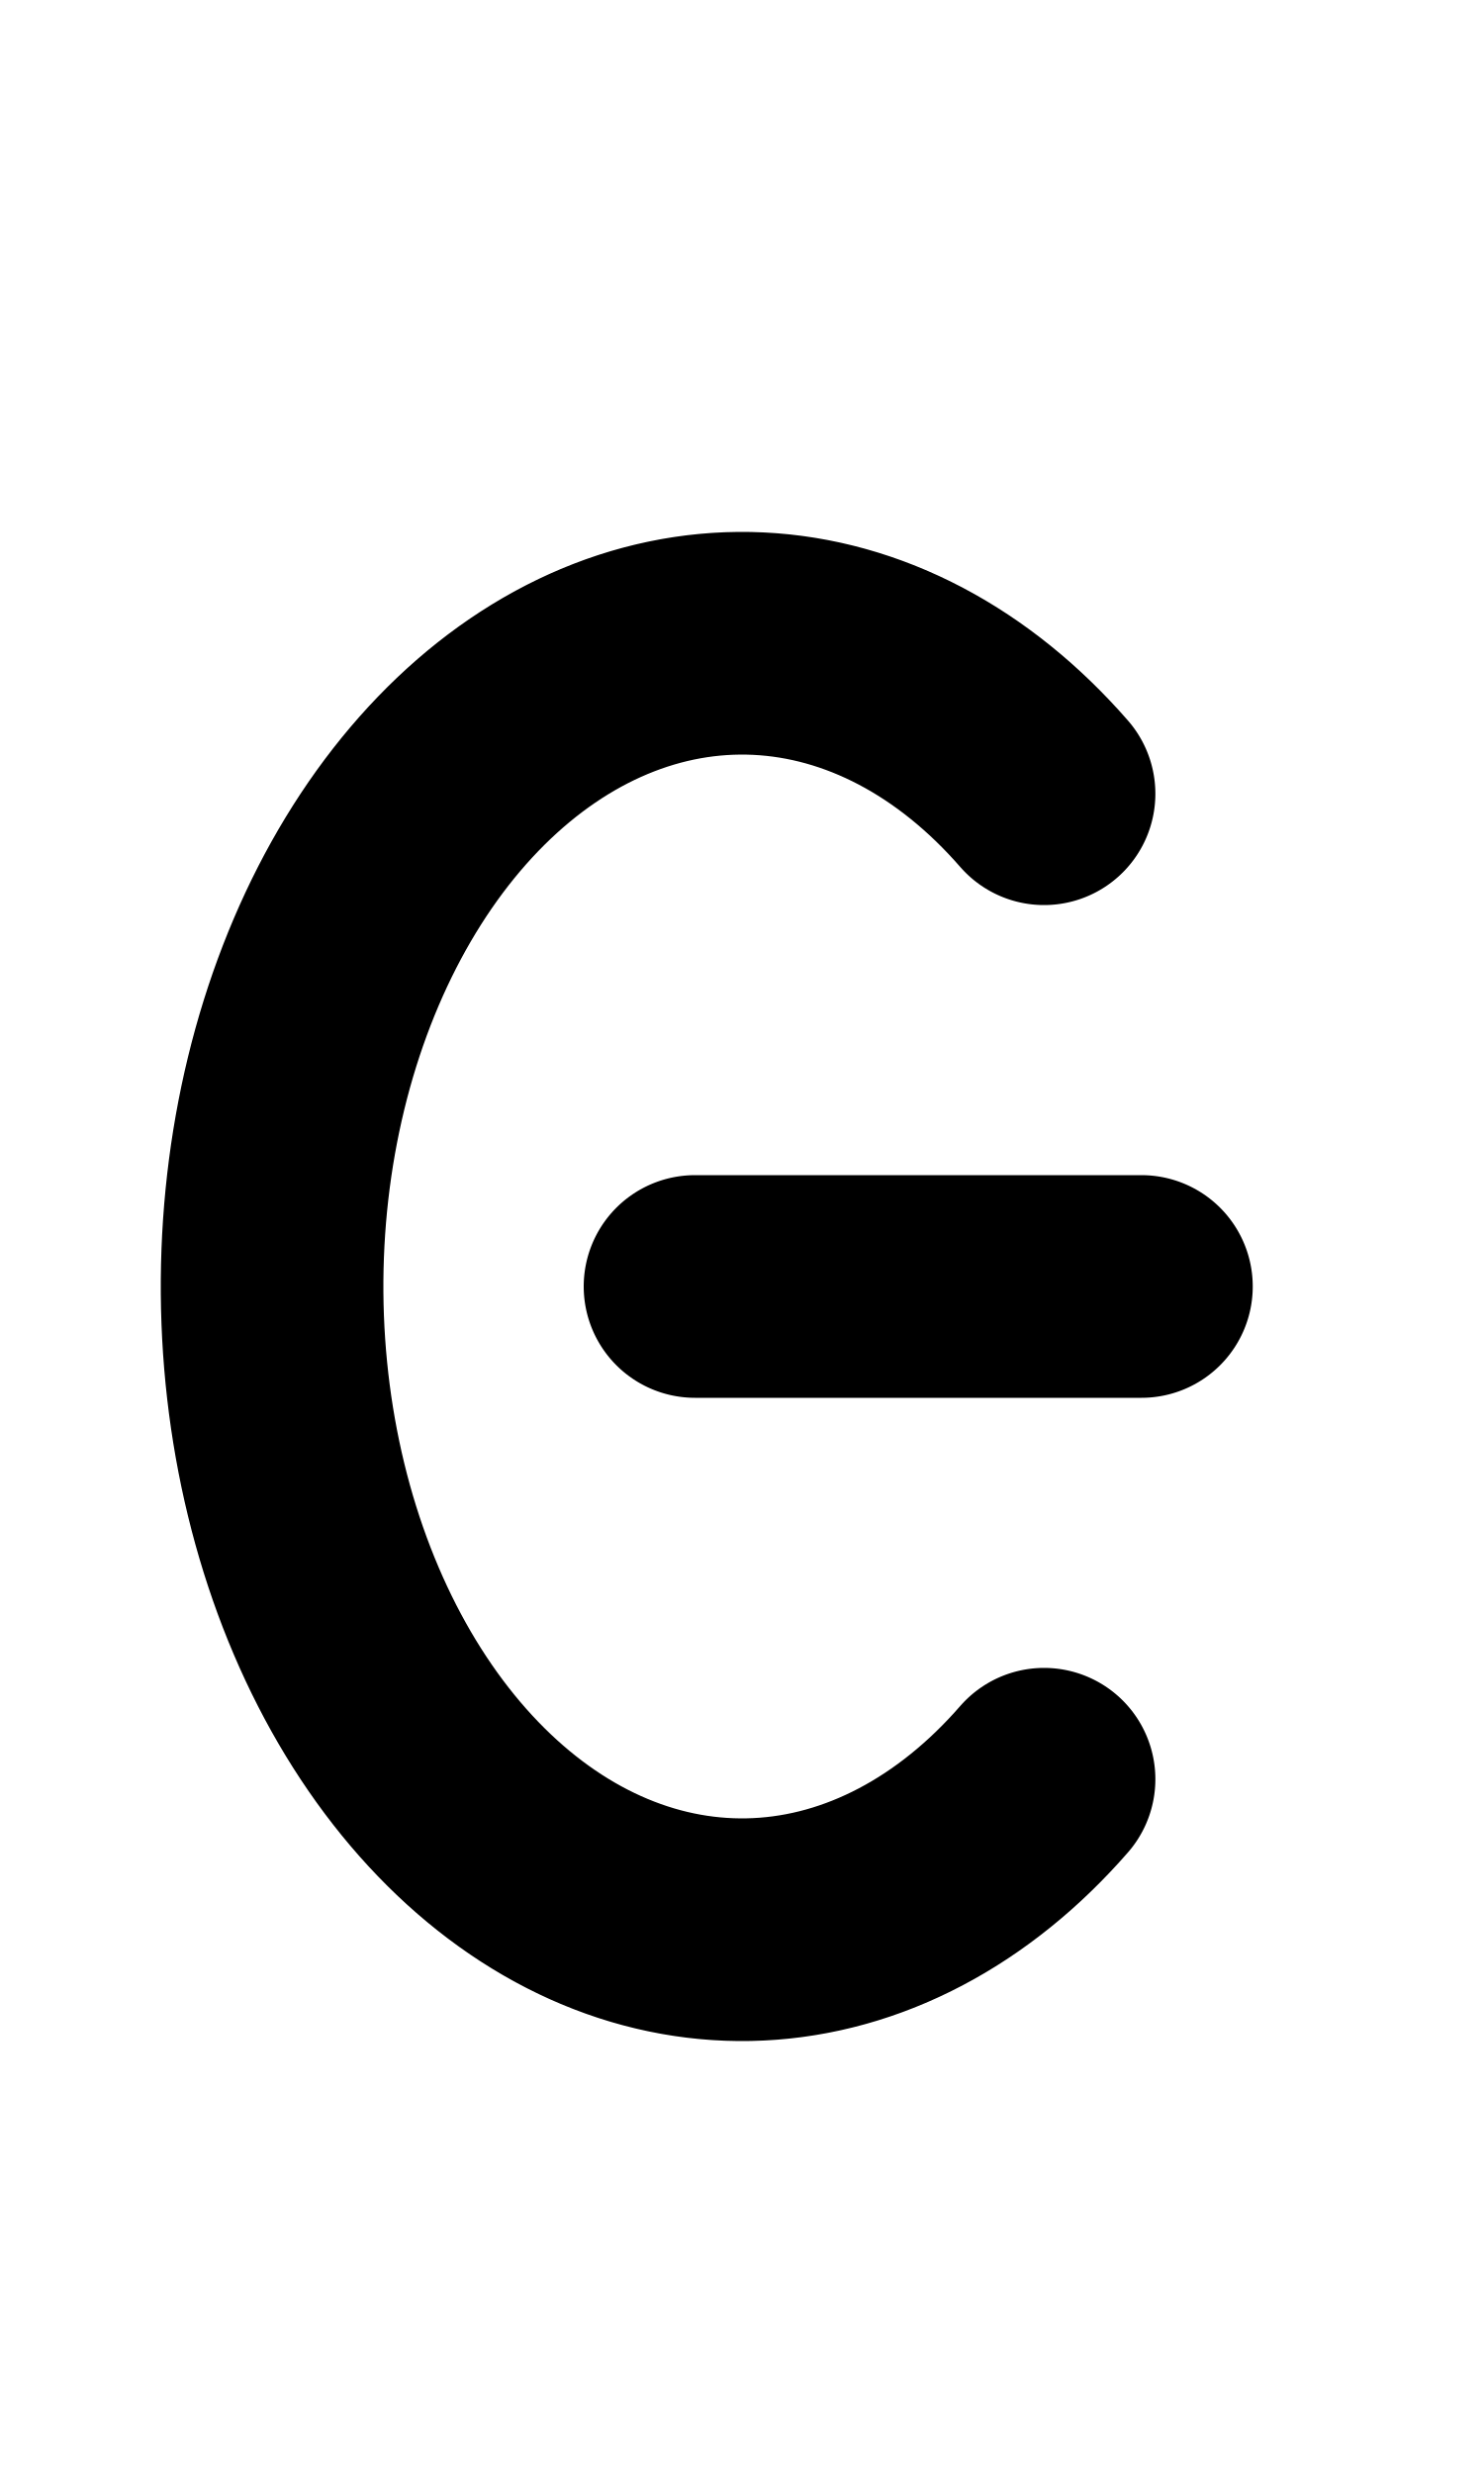
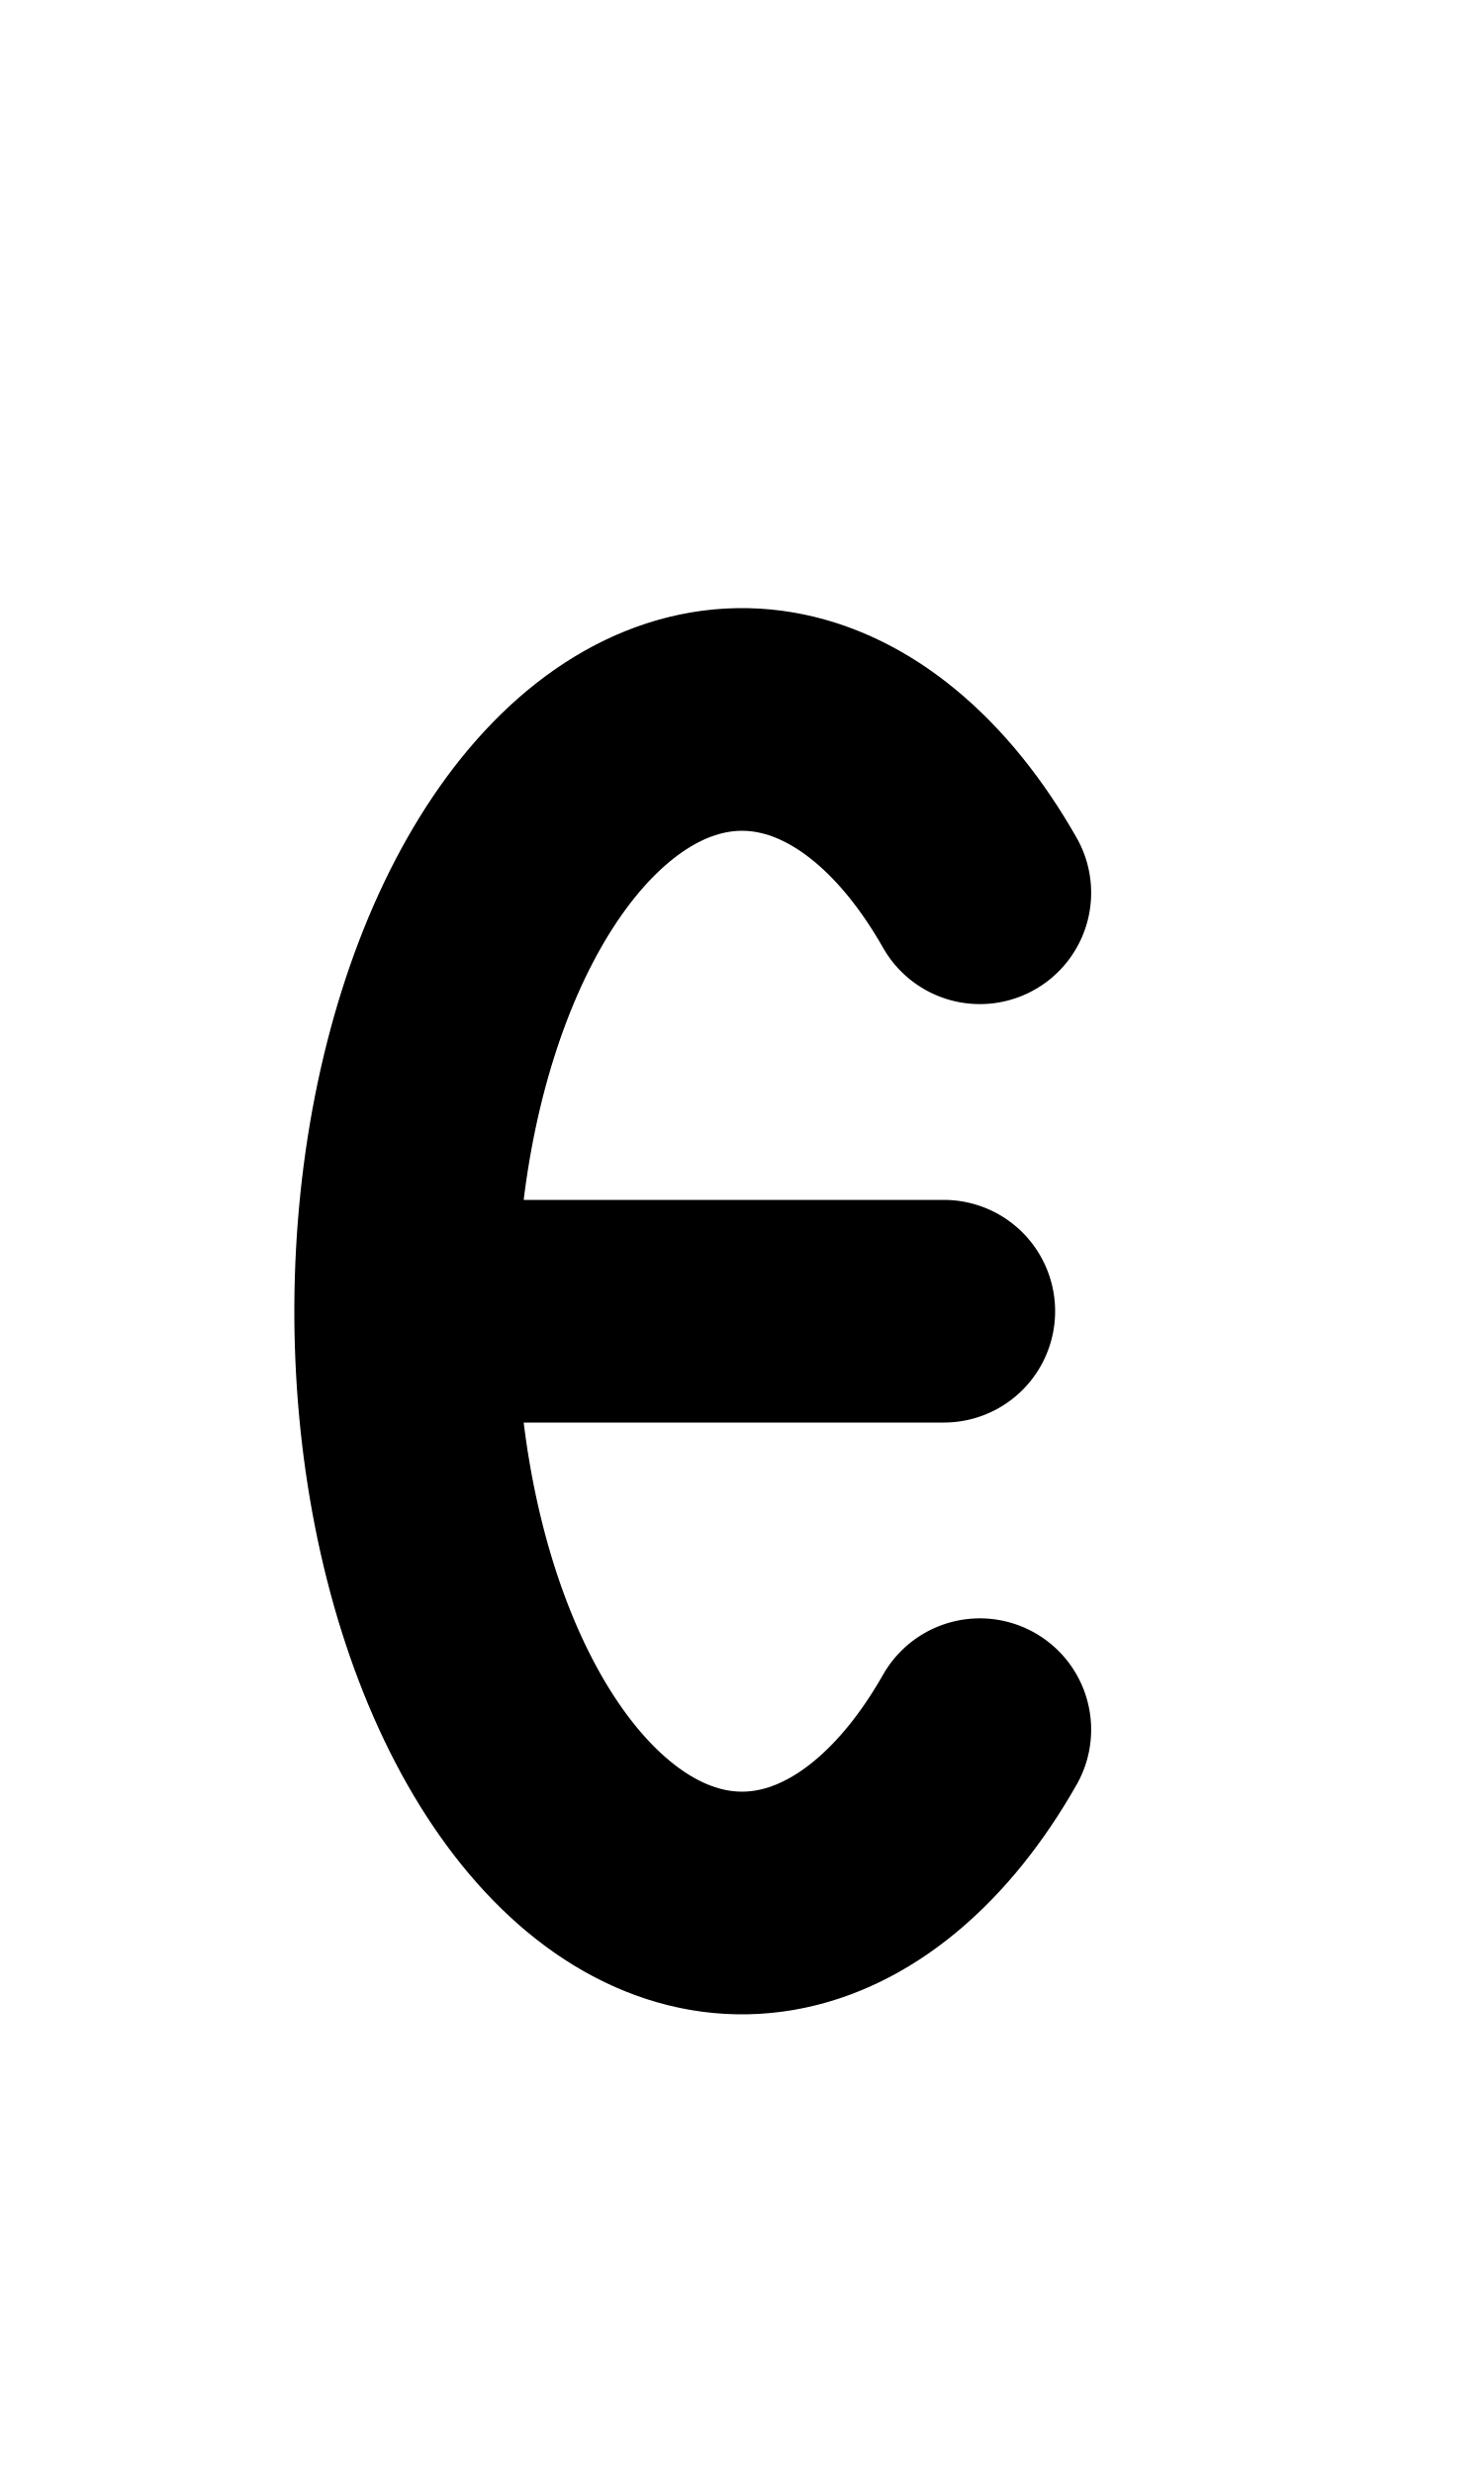
<svg xmlns="http://www.w3.org/2000/svg" viewBox="0 0 600.000 1000">
-   <path d="M 462.604 564.986 L 463.708 564.946 L 464.810 564.878 L 465.911 564.783 L 467.008 564.662 L 468.103 564.513 L 469.193 564.337 L 470.279 564.135 L 471.360 563.907 L 472.434 563.651 L 473.502 563.370 L 474.563 563.062 L 475.616 562.729 L 476.660 562.369 L 477.695 561.985 L 478.721 561.575 L 479.736 561.139 L 480.740 560.680 L 481.733 560.195 L 482.713 559.686 L 483.680 559.154 L 484.635 558.598 L 485.575 558.018 L 486.501 557.416 L 487.411 556.791 L 488.306 556.144 L 489.185 555.476 L 490.048 554.785 L 490.893 554.074 L 491.720 553.343 L 492.529 552.591 L 493.320 551.820 L 494.091 551.029 L 494.843 550.220 L 495.574 549.393 L 496.285 548.548 L 496.976 547.685 L 497.644 546.806 L 498.291 545.911 L 498.916 545.001 L 499.518 544.075 L 500.098 543.135 L 500.654 542.180 L 501.186 541.213 L 501.695 540.233 L 502.180 539.240 L 502.639 538.236 L 503.075 537.221 L 503.485 536.195 L 503.869 535.160 L 504.229 534.116 L 504.562 533.063 L 504.870 532.002 L 505.151 530.934 L 505.407 529.860 L 505.635 528.779 L 505.837 527.693 L 506.013 526.603 L 506.162 525.508 L 506.283 524.411 L 506.378 523.310 L 506.446 522.208 L 506.486 521.104 L 506.500 520.000 L 506.486 518.896 L 506.446 517.792 L 506.378 516.690 L 506.283 515.589 L 506.162 514.492 L 506.013 513.397 L 505.837 512.307 L 505.635 511.221 L 505.407 510.140 L 505.151 509.066 L 504.870 507.998 L 504.562 506.937 L 504.229 505.884 L 503.869 504.840 L 503.485 503.805 L 503.075 502.779 L 502.639 501.764 L 502.180 500.760 L 501.695 499.767 L 501.186 498.787 L 500.654 497.820 L 500.098 496.865 L 499.518 495.925 L 498.916 494.999 L 498.291 494.089 L 497.644 493.194 L 496.976 492.315 L 496.285 491.452 L 495.574 490.607 L 494.843 489.780 L 494.091 488.971 L 493.320 488.180 L 492.529 487.409 L 491.720 486.657 L 490.893 485.926 L 490.048 485.215 L 489.185 484.524 L 488.306 483.856 L 487.411 483.209 L 486.501 482.584 L 485.575 481.982 L 484.635 481.402 L 483.680 480.846 L 482.713 480.314 L 481.733 479.805 L 480.740 479.320 L 479.736 478.861 L 478.721 478.425 L 477.695 478.015 L 476.660 477.631 L 475.616 477.271 L 474.563 476.938 L 473.502 476.630 L 472.434 476.349 L 471.360 476.093 L 470.279 475.865 L 469.193 475.663 L 468.103 475.487 L 467.008 475.338 L 465.911 475.217 L 464.810 475.122 L 463.708 475.054 L 462.604 475.014 L 461.500 475.000 L 281.000 475.000 L 279.896 475.014 L 278.792 475.054 L 277.690 475.122 L 276.589 475.217 L 275.492 475.338 L 274.397 475.487 L 273.307 475.663 L 272.221 475.865 L 271.140 476.093 L 270.066 476.349 L 268.998 476.630 L 267.937 476.938 L 266.884 477.271 L 265.840 477.631 L 264.805 478.015 L 263.779 478.425 L 262.764 478.861 L 261.760 479.320 L 260.767 479.805 L 259.787 480.314 L 258.820 480.846 L 257.865 481.402 L 256.925 481.982 L 255.999 482.584 L 255.089 483.209 L 254.194 483.856 L 253.315 484.524 L 252.452 485.215 L 251.607 485.926 L 250.780 486.657 L 249.971 487.409 L 249.180 488.180 L 248.409 488.971 L 247.657 489.780 L 246.926 490.607 L 246.215 491.452 L 245.524 492.315 L 244.856 493.194 L 244.209 494.089 L 243.584 494.999 L 242.982 495.925 L 242.402 496.865 L 241.846 497.820 L 241.314 498.787 L 240.805 499.767 L 240.320 500.760 L 239.861 501.764 L 239.425 502.779 L 239.015 503.805 L 238.631 504.840 L 238.271 505.884 L 237.938 506.937 L 237.630 507.998 L 237.349 509.066 L 237.093 510.140 L 236.865 511.221 L 236.663 512.307 L 236.487 513.397 L 236.338 514.492 L 236.217 515.589 L 236.122 516.690 L 236.054 517.792 L 236.014 518.896 L 236.000 520.000 L 236.014 521.104 L 236.054 522.208 L 236.122 523.310 L 236.217 524.411 L 236.338 525.508 L 236.487 526.603 L 236.663 527.693 L 236.865 528.779 L 237.093 529.860 L 237.349 530.934 L 237.630 532.002 L 237.938 533.063 L 238.271 534.116 L 238.631 535.160 L 239.015 536.195 L 239.425 537.221 L 239.861 538.236 L 240.320 539.240 L 240.805 540.233 L 241.314 541.213 L 241.846 542.180 L 242.402 543.135 L 242.982 544.075 L 243.584 545.001 L 244.209 545.911 L 244.856 546.806 L 245.524 547.685 L 246.215 548.548 L 246.926 549.393 L 247.657 550.220 L 248.409 551.029 L 249.180 551.820 L 249.971 552.591 L 250.780 553.343 L 251.607 554.074 L 252.452 554.785 L 253.315 555.476 L 254.194 556.144 L 255.089 556.791 L 255.999 557.416 L 256.925 558.018 L 257.865 558.598 L 258.820 559.154 L 259.787 559.686 L 260.767 560.195 L 261.760 560.680 L 262.764 561.139 L 263.779 561.575 L 264.805 561.985 L 265.840 562.369 L 266.884 562.729 L 267.937 563.062 L 268.998 563.370 L 270.066 563.651 L 271.140 563.907 L 272.221 564.135 L 273.307 564.337 L 274.397 564.513 L 275.492 564.662 L 276.589 564.783 L 277.690 564.878 L 278.792 564.946 L 279.896 564.986 L 281.000 565.000 L 461.500 565.000 L 462.604 564.986 Z M 383.337 694.961 L 380.869 697.510 L 378.376 699.974 L 375.861 702.354 L 373.324 704.648 L 370.769 706.857 L 368.196 708.981 L 365.607 711.019 L 363.005 712.970 L 360.389 714.836 L 357.763 716.616 L 355.126 718.311 L 352.482 719.920 L 349.830 721.444 L 347.173 722.883 L 344.512 724.239 L 341.846 725.511 L 339.178 726.699 L 336.509 727.806 L 333.838 728.830 L 331.167 729.774 L 328.496 730.637 L 325.826 731.421 L 323.156 732.125 L 320.488 732.751 L 317.821 733.299 L 315.155 733.769 L 312.491 734.163 L 309.828 734.480 L 307.165 734.722 L 304.503 734.887 L 301.842 734.977 L 299.181 734.992 L 296.520 734.931 L 293.859 734.794 L 291.197 734.582 L 288.534 734.294 L 285.870 733.930 L 283.204 733.489 L 280.538 732.971 L 277.870 732.375 L 275.201 731.701 L 272.531 730.948 L 269.860 730.115 L 267.189 729.203 L 264.518 728.210 L 261.848 727.135 L 259.180 725.978 L 256.513 724.738 L 253.850 723.415 L 251.191 722.008 L 248.537 720.516 L 245.890 718.940 L 243.250 717.278 L 240.620 715.531 L 238.000 713.698 L 235.392 711.779 L 232.798 709.775 L 230.219 707.684 L 227.656 705.508 L 225.113 703.246 L 222.589 700.899 L 220.087 698.467 L 217.609 695.951 L 215.157 693.352 L 212.731 690.669 L 210.335 687.904 L 207.969 685.057 L 205.636 682.130 L 203.337 679.124 L 201.074 676.040 L 198.848 672.878 L 196.662 669.640 L 194.517 666.328 L 192.414 662.943 L 190.355 659.486 L 188.342 655.959 L 186.376 652.363 L 184.459 648.701 L 182.592 644.973 L 180.776 641.182 L 179.013 637.329 L 177.304 633.417 L 175.650 629.447 L 174.053 625.420 L 172.514 621.340 L 171.033 617.208 L 169.613 613.027 L 168.253 608.797 L 166.955 604.522 L 165.721 600.204 L 164.550 595.844 L 163.443 591.445 L 162.402 587.009 L 161.427 582.539 L 160.518 578.037 L 159.677 573.505 L 158.905 568.945 L 158.200 564.360 L 157.565 559.752 L 156.999 555.124 L 156.503 550.478 L 156.077 545.815 L 155.722 541.140 L 155.437 536.454 L 155.224 531.759 L 155.081 527.058 L 155.010 522.353 L 155.010 517.647 L 155.081 512.942 L 155.224 508.241 L 155.437 503.546 L 155.722 498.860 L 156.077 494.185 L 156.503 489.522 L 156.999 484.876 L 157.565 480.248 L 158.200 475.640 L 158.905 471.055 L 159.677 466.495 L 160.518 461.963 L 161.427 457.461 L 162.402 452.991 L 163.443 448.555 L 164.550 444.156 L 165.721 439.796 L 166.955 435.478 L 168.253 431.203 L 169.613 426.973 L 171.033 422.792 L 172.514 418.660 L 174.053 414.580 L 175.650 410.553 L 177.304 406.583 L 179.013 402.671 L 180.776 398.818 L 182.592 395.027 L 184.459 391.299 L 186.376 387.637 L 188.342 384.041 L 190.355 380.514 L 192.414 377.057 L 194.517 373.672 L 196.662 370.360 L 198.848 367.122 L 201.074 363.960 L 203.337 360.876 L 205.636 357.870 L 207.969 354.943 L 210.335 352.096 L 212.731 349.331 L 215.157 346.648 L 217.609 344.049 L 220.087 341.533 L 222.589 339.101 L 225.113 336.754 L 227.656 334.492 L 230.219 332.316 L 232.798 330.225 L 235.392 328.221 L 238.000 326.302 L 240.620 324.469 L 243.250 322.722 L 245.890 321.060 L 248.537 319.484 L 251.191 317.992 L 253.850 316.585 L 256.513 315.262 L 259.180 314.022 L 261.848 312.865 L 264.518 311.790 L 267.189 310.797 L 269.860 309.885 L 272.531 309.052 L 275.201 308.299 L 277.870 307.625 L 280.538 307.029 L 283.204 306.511 L 285.870 306.070 L 288.534 305.706 L 291.197 305.418 L 293.859 305.206 L 296.520 305.069 L 299.181 305.008 L 301.842 305.023 L 304.503 305.113 L 307.165 305.278 L 309.828 305.520 L 312.491 305.837 L 315.155 306.231 L 317.821 306.701 L 320.488 307.249 L 323.156 307.875 L 325.826 308.579 L 328.496 309.363 L 331.167 310.226 L 333.838 311.170 L 336.509 312.194 L 339.178 313.301 L 341.846 314.489 L 344.512 315.761 L 347.173 317.117 L 349.830 318.556 L 352.482 320.080 L 355.126 321.689 L 357.763 323.384 L 360.389 325.164 L 363.005 327.030 L 365.607 328.981 L 368.196 331.019 L 370.769 333.143 L 373.324 335.352 L 375.861 337.646 L 378.376 340.026 L 380.869 342.490 L 383.337 345.039 L 385.780 347.670 L 388.506 350.735 L 389.250 351.552 L 390.014 352.349 L 390.797 353.128 L 391.599 353.887 L 392.419 354.626 L 393.258 355.345 L 394.114 356.043 L 394.986 356.720 L 395.875 357.376 L 396.780 358.009 L 397.700 358.620 L 398.635 359.208 L 399.584 359.773 L 400.546 360.315 L 401.522 360.833 L 402.510 361.326 L 403.510 361.795 L 404.521 362.240 L 405.542 362.660 L 406.574 363.054 L 407.615 363.423 L 408.665 363.767 L 409.722 364.084 L 410.788 364.376 L 411.860 364.641 L 412.938 364.880 L 414.022 365.092 L 415.111 365.278 L 416.204 365.437 L 417.300 365.569 L 418.400 365.674 L 419.501 365.752 L 420.605 365.803 L 421.709 365.826 L 422.813 365.823 L 423.917 365.793 L 425.020 365.736 L 426.121 365.651 L 427.220 365.540 L 428.316 365.401 L 429.408 365.236 L 430.495 365.044 L 431.578 364.825 L 432.655 364.580 L 433.725 364.309 L 434.789 364.011 L 435.845 363.687 L 436.893 363.338 L 437.931 362.963 L 438.961 362.562 L 439.980 362.137 L 440.988 361.686 L 441.985 361.211 L 442.970 360.712 L 443.943 360.188 L 444.902 359.641 L 445.848 359.070 L 446.779 358.477 L 447.696 357.861 L 448.597 357.222 L 449.482 356.561 L 450.351 355.879 L 451.202 355.176 L 452.037 354.452 L 452.853 353.708 L 453.650 352.945 L 454.429 352.161 L 455.188 351.359 L 455.928 350.539 L 456.647 349.700 L 457.345 348.845 L 458.022 347.972 L 458.677 347.083 L 459.310 346.178 L 459.921 345.258 L 460.509 344.323 L 461.074 343.374 L 461.616 342.412 L 462.134 341.436 L 462.627 340.448 L 463.097 339.448 L 463.541 338.437 L 463.961 337.416 L 464.355 336.384 L 464.724 335.343 L 465.068 334.294 L 465.385 333.236 L 465.677 332.170 L 465.942 331.098 L 466.181 330.020 L 466.393 328.936 L 466.579 327.847 L 466.738 326.754 L 466.870 325.658 L 466.975 324.559 L 467.053 323.457 L 467.104 322.354 L 467.128 321.249 L 467.124 320.145 L 467.094 319.041 L 467.037 317.938 L 466.952 316.837 L 466.841 315.738 L 466.702 314.642 L 466.537 313.550 L 466.345 312.463 L 466.127 311.380 L 465.881 310.303 L 465.610 309.233 L 465.312 308.169 L 464.989 307.113 L 464.639 306.065 L 464.264 305.027 L 463.863 303.997 L 463.438 302.978 L 462.987 301.970 L 462.512 300.973 L 462.013 299.988 L 461.489 299.015 L 460.942 298.056 L 460.372 297.110 L 459.778 296.179 L 459.162 295.262 L 458.523 294.361 L 457.863 293.476 L 457.181 292.607 L 456.478 291.756 L 455.754 290.922 L 452.712 287.502 L 452.073 286.798 L 448.980 283.465 L 448.317 282.767 L 445.175 279.522 L 444.488 278.829 L 441.297 275.674 L 440.586 274.987 L 437.348 271.923 L 436.613 271.243 L 433.329 268.272 L 432.568 267.599 L 429.240 264.722 L 428.454 264.058 L 425.083 261.276 L 424.272 260.622 L 420.860 257.936 L 420.023 257.293 L 416.570 254.704 L 415.708 254.073 L 412.217 251.583 L 411.328 250.965 L 407.801 248.574 L 406.886 247.970 L 403.323 245.680 L 402.383 245.092 L 398.786 242.903 L 397.820 242.332 L 394.190 240.246 L 393.200 239.693 L 389.539 237.710 L 388.524 237.176 L 384.834 235.297 L 383.794 234.784 L 380.076 233.011 L 379.013 232.520 L 375.269 230.852 L 374.182 230.385 L 370.414 228.823 L 369.305 228.380 L 365.514 226.926 L 364.384 226.510 L 360.572 225.163 L 359.421 224.774 L 355.590 223.536 L 354.420 223.175 L 350.570 222.046 L 349.382 221.715 L 345.517 220.695 L 344.312 220.395 L 340.432 219.485 L 339.213 219.216 L 335.319 218.417 L 334.087 218.181 L 330.182 217.492 L 328.938 217.290 L 325.024 216.712 L 323.769 216.544 L 319.847 216.077 L 318.585 215.944 L 314.657 215.588 L 313.388 215.491 L 309.455 215.247 L 308.182 215.186 L 304.246 215.052 L 302.971 215.027 L 299.034 215.006 L 297.758 215.017 L 293.822 215.107 L 292.548 215.154 L 288.614 215.356 L 287.343 215.439 L 283.413 215.753 L 282.148 215.872 L 278.223 216.296 L 276.965 216.450 L 273.048 216.986 L 271.799 217.175 L 267.891 217.821 L 266.654 218.044 L 262.756 218.801 L 261.531 219.057 L 257.646 219.925 L 256.436 220.213 L 252.564 221.190 L 251.370 221.510 L 247.514 222.597 L 246.337 222.946 L 242.498 224.143 L 241.340 224.521 L 237.520 225.826 L 236.382 226.232 L 232.583 227.645 L 231.465 228.078 L 227.688 229.598 L 226.593 230.056 L 222.840 231.683 L 221.767 232.165 L 218.039 233.898 L 216.990 234.403 L 213.289 236.241 L 212.264 236.767 L 208.592 238.710 L 207.592 239.256 L 203.950 241.303 L 202.975 241.867 L 199.365 244.016 L 198.415 244.598 L 194.839 246.850 L 193.914 247.447 L 190.373 249.800 L 189.474 250.412 L 185.969 252.864 L 185.097 253.490 L 181.629 256.042 L 180.782 256.680 L 177.354 259.329 L 176.533 259.979 L 173.146 262.724 L 172.351 263.384 L 169.006 266.225 L 168.236 266.894 L 164.935 269.829 L 164.190 270.507 L 160.934 273.535 L 160.214 274.220 L 157.004 277.339 L 156.308 278.031 L 153.147 281.241 L 152.475 281.938 L 149.363 285.237 L 148.715 285.938 L 145.653 289.325 L 145.028 290.031 L 142.019 293.503 L 141.417 294.213 L 138.460 297.770 L 137.880 298.482 L 134.978 302.123 L 134.420 302.837 L 131.574 306.559 L 131.037 307.276 L 128.248 311.077 L 127.732 311.795 L 125.001 315.675 L 124.506 316.394 L 121.834 320.351 L 121.358 321.070 L 118.747 325.101 L 118.290 325.821 L 115.740 329.926 L 115.303 330.645 L 112.816 334.821 L 112.397 335.540 L 109.973 339.786 L 109.572 340.504 L 107.214 344.818 L 106.830 345.535 L 104.537 349.915 L 104.170 350.631 L 101.944 355.075 L 101.594 355.790 L 99.436 360.296 L 99.101 361.010 L 97.012 365.576 L 96.693 366.288 L 94.674 370.912 L 94.370 371.623 L 92.421 376.304 L 92.133 377.013 L 90.254 381.748 L 89.981 382.456 L 88.175 387.243 L 87.915 387.949 L 86.182 392.786 L 85.936 393.490 L 84.276 398.375 L 84.044 399.078 L 82.459 404.009 L 82.240 404.710 L 80.730 409.685 L 80.524 410.384 L 79.089 415.401 L 78.896 416.099 L 77.538 421.155 L 77.357 421.851 L 76.075 426.945 L 75.906 427.640 L 74.702 432.769 L 74.545 433.462 L 73.419 438.624 L 73.274 439.315 L 72.226 444.508 L 72.093 445.198 L 71.124 450.420 L 71.002 451.109 L 70.112 456.357 L 70.001 457.044 L 69.191 462.316 L 69.091 463.003 L 68.361 468.297 L 68.272 468.982 L 67.622 474.296 L 67.544 474.981 L 66.975 480.311 L 66.907 480.995 L 66.419 486.341 L 66.362 487.024 L 65.955 492.382 L 65.908 493.065 L 65.582 498.434 L 65.546 499.116 L 65.301 504.493 L 65.276 505.175 L 65.112 510.557 L 65.097 511.239 L 65.015 516.625 L 65.010 517.306 L 65.010 522.694 L 65.015 523.375 L 65.097 528.761 L 65.112 529.443 L 65.276 534.825 L 65.301 535.507 L 65.546 540.884 L 65.582 541.566 L 65.908 546.935 L 65.955 547.618 L 66.362 552.976 L 66.419 553.659 L 66.907 559.005 L 66.975 559.689 L 67.544 565.019 L 67.622 565.704 L 68.272 571.018 L 68.361 571.703 L 69.091 576.997 L 69.191 577.684 L 70.001 582.956 L 70.112 583.643 L 71.002 588.891 L 71.124 589.580 L 72.093 594.802 L 72.226 595.492 L 73.274 600.685 L 73.419 601.376 L 74.545 606.538 L 74.702 607.231 L 75.906 612.360 L 76.075 613.055 L 77.357 618.149 L 77.538 618.845 L 78.896 623.901 L 79.089 624.599 L 80.524 629.616 L 80.730 630.315 L 82.240 635.290 L 82.459 635.991 L 84.044 640.922 L 84.276 641.625 L 85.936 646.510 L 86.182 647.214 L 87.915 652.051 L 88.175 652.757 L 89.981 657.544 L 90.254 658.252 L 92.133 662.987 L 92.421 663.696 L 94.370 668.377 L 94.674 669.088 L 96.693 673.712 L 97.012 674.424 L 99.101 678.990 L 99.436 679.704 L 101.594 684.210 L 101.944 684.925 L 104.170 689.369 L 104.537 690.085 L 106.830 694.465 L 107.214 695.182 L 109.572 699.496 L 109.973 700.214 L 112.397 704.460 L 112.816 705.179 L 115.303 709.355 L 115.740 710.074 L 118.290 714.179 L 118.747 714.899 L 121.358 718.930 L 121.834 719.649 L 124.506 723.606 L 125.001 724.325 L 127.732 728.205 L 128.248 728.923 L 131.037 732.724 L 131.574 733.441 L 134.420 737.163 L 134.978 737.877 L 137.880 741.518 L 138.460 742.230 L 141.417 745.787 L 142.019 746.497 L 145.028 749.969 L 145.653 750.675 L 148.715 754.062 L 149.363 754.763 L 152.475 758.062 L 153.147 758.759 L 156.308 761.969 L 157.004 762.661 L 160.214 765.780 L 160.934 766.465 L 164.190 769.493 L 164.935 770.171 L 168.236 773.106 L 169.006 773.775 L 172.351 776.616 L 173.146 777.276 L 176.533 780.021 L 177.354 780.671 L 180.782 783.320 L 181.629 783.958 L 185.097 786.510 L 185.969 787.136 L 189.474 789.588 L 190.373 790.200 L 193.914 792.553 L 194.839 793.150 L 198.415 795.402 L 199.365 795.984 L 202.975 798.133 L 203.950 798.697 L 207.592 800.744 L 208.592 801.290 L 212.264 803.233 L 213.289 803.759 L 216.990 805.597 L 218.039 806.102 L 221.767 807.835 L 222.840 808.317 L 226.593 809.944 L 227.688 810.402 L 231.465 811.922 L 232.583 812.355 L 236.382 813.768 L 237.520 814.174 L 241.340 815.479 L 242.498 815.857 L 246.337 817.054 L 247.514 817.403 L 251.370 818.490 L 252.564 818.810 L 256.436 819.787 L 257.646 820.075 L 261.531 820.943 L 262.756 821.199 L 266.654 821.956 L 267.891 822.179 L 271.799 822.825 L 273.048 823.014 L 276.965 823.550 L 278.223 823.704 L 282.148 824.128 L 283.413 824.247 L 287.343 824.561 L 288.614 824.644 L 292.548 824.846 L 293.822 824.893 L 297.758 824.983 L 299.034 824.994 L 302.971 824.973 L 304.246 824.948 L 308.182 824.814 L 309.455 824.753 L 313.388 824.509 L 314.657 824.412 L 318.585 824.056 L 319.847 823.923 L 323.769 823.456 L 325.024 823.288 L 328.938 822.710 L 330.182 822.508 L 334.087 821.819 L 335.319 821.583 L 339.213 820.784 L 340.432 820.515 L 344.312 819.605 L 345.517 819.305 L 349.382 818.285 L 350.570 817.954 L 354.420 816.825 L 355.590 816.464 L 359.421 815.226 L 360.572 814.837 L 364.384 813.490 L 365.514 813.074 L 369.305 811.620 L 370.414 811.177 L 374.182 809.615 L 375.269 809.148 L 379.013 807.480 L 380.076 806.989 L 383.794 805.216 L 384.834 804.703 L 388.524 802.824 L 389.539 802.290 L 393.200 800.307 L 394.190 799.754 L 397.820 797.668 L 398.786 797.097 L 402.383 794.908 L 403.323 794.320 L 406.886 792.030 L 407.801 791.426 L 411.328 789.035 L 412.217 788.417 L 415.708 785.927 L 416.570 785.296 L 420.023 782.707 L 420.860 782.064 L 424.272 779.378 L 425.083 778.724 L 428.454 775.942 L 429.240 775.278 L 432.568 772.401 L 433.329 771.728 L 436.613 768.757 L 437.348 768.077 L 440.586 765.013 L 441.297 764.326 L 444.488 761.171 L 445.175 760.478 L 448.317 757.233 L 448.980 756.535 L 452.073 753.202 L 452.712 752.498 L 455.754 749.078 L 456.478 748.244 L 457.181 747.393 L 457.863 746.524 L 458.523 745.639 L 459.162 744.738 L 459.778 743.821 L 460.372 742.890 L 460.942 741.944 L 461.489 740.985 L 462.013 740.012 L 462.512 739.027 L 462.987 738.030 L 463.438 737.022 L 463.863 736.003 L 464.264 734.973 L 464.639 733.935 L 464.989 732.887 L 465.312 731.831 L 465.610 730.767 L 465.881 729.697 L 466.127 728.620 L 466.345 727.537 L 466.537 726.450 L 466.702 725.358 L 466.841 724.262 L 466.952 723.163 L 467.037 722.062 L 467.094 720.959 L 467.124 719.855 L 467.128 718.751 L 467.104 717.646 L 467.053 716.543 L 466.975 715.441 L 466.870 714.342 L 466.738 713.246 L 466.579 712.153 L 466.393 711.064 L 466.181 709.980 L 465.942 708.902 L 465.677 707.830 L 465.385 706.764 L 465.068 705.706 L 464.724 704.657 L 464.355 703.616 L 463.961 702.584 L 463.541 701.563 L 463.097 700.552 L 462.627 699.552 L 462.134 698.564 L 461.616 697.588 L 461.074 696.626 L 460.509 695.677 L 459.921 694.742 L 459.310 693.822 L 458.677 692.917 L 458.022 692.028 L 457.345 691.155 L 456.647 690.300 L 455.928 689.461 L 455.188 688.641 L 454.429 687.839 L 453.650 687.055 L 452.853 686.292 L 452.037 685.548 L 451.202 684.824 L 450.351 684.121 L 449.482 683.439 L 448.597 682.778 L 447.696 682.139 L 446.779 681.523 L 445.848 680.930 L 444.902 680.359 L 443.943 679.812 L 442.970 679.288 L 441.985 678.789 L 440.988 678.314 L 439.980 677.863 L 438.961 677.438 L 437.931 677.037 L 436.893 676.662 L 435.845 676.313 L 434.789 675.989 L 433.725 675.691 L 432.655 675.420 L 431.578 675.175 L 430.495 674.956 L 429.408 674.764 L 428.316 674.599 L 427.220 674.460 L 426.121 674.349 L 425.020 674.264 L 423.917 674.207 L 422.813 674.177 L 421.709 674.174 L 420.605 674.197 L 419.501 674.248 L 418.400 674.326 L 417.300 674.431 L 416.204 674.563 L 415.111 674.722 L 414.022 674.908 L 412.938 675.120 L 411.860 675.359 L 410.788 675.624 L 409.722 675.916 L 408.665 676.233 L 407.615 676.577 L 406.574 676.946 L 405.542 677.340 L 404.521 677.760 L 403.510 678.205 L 402.510 678.674 L 401.522 679.167 L 400.546 679.685 L 399.584 680.227 L 398.635 680.792 L 397.700 681.380 L 396.780 681.991 L 395.875 682.624 L 394.986 683.280 L 394.114 683.957 L 393.258 684.655 L 392.419 685.374 L 391.599 686.113 L 390.797 686.872 L 390.014 687.651 L 389.250 688.448 L 388.506 689.265 L 385.780 692.330 L 383.337 694.961 Z" fill="black" fill-rule="evenodd" />
+   <path d="M 353.690 682.552 L 351.983 685.247 L 350.261 687.850 L 348.526 690.361 L 346.781 692.779 L 345.027 695.102 L 343.268 697.329 L 341.506 699.461 L 339.744 701.496 L 337.984 703.435 L 336.229 705.276 L 334.482 707.021 L 332.746 708.669 L 331.023 710.221 L 329.316 711.678 L 327.628 713.041 L 325.961 714.311 L 324.317 715.491 L 322.698 716.581 L 321.107 717.585 L 319.544 718.504 L 318.012 719.342 L 316.510 720.100 L 315.040 720.783 L 313.601 721.394 L 312.193 721.935 L 310.815 722.410 L 309.466 722.823 L 308.144 723.176 L 306.847 723.472 L 305.571 723.714 L 304.313 723.905 L 303.070 724.046 L 301.838 724.140 L 300.612 724.186 L 299.388 724.186 L 298.162 724.140 L 296.930 724.046 L 295.687 723.905 L 294.429 723.714 L 293.153 723.472 L 291.856 723.176 L 290.534 722.823 L 289.185 722.410 L 287.807 721.935 L 286.399 721.394 L 284.960 720.783 L 283.490 720.100 L 281.988 719.342 L 280.456 718.504 L 278.893 717.585 L 277.302 716.581 L 275.683 715.491 L 274.039 714.311 L 272.372 713.041 L 270.684 711.678 L 268.977 710.221 L 267.254 708.669 L 265.518 707.021 L 263.771 705.276 L 262.016 703.435 L 260.256 701.496 L 258.494 699.461 L 256.732 697.329 L 254.973 695.102 L 253.219 692.779 L 251.474 690.361 L 249.739 687.850 L 248.017 685.247 L 246.310 682.552 L 244.622 679.768 L 242.953 676.895 L 241.307 673.936 L 239.684 670.892 L 238.088 667.765 L 236.520 664.557 L 234.981 661.269 L 233.474 657.903 L 232.001 654.462 L 230.562 650.948 L 229.160 647.362 L 227.796 643.708 L 226.471 639.987 L 225.187 636.201 L 223.944 632.352 L 222.745 628.444 L 221.590 624.479 L 220.480 620.458 L 219.417 616.384 L 218.401 612.260 L 217.434 608.088 L 216.515 603.870 L 215.647 599.610 L 214.829 595.309 L 214.062 590.971 L 213.348 586.597 L 212.686 582.190 L 212.078 577.753 L 211.736 575.000 L 381.600 575.000 L 382.704 574.986 L 383.808 574.946 L 384.910 574.878 L 386.011 574.783 L 387.108 574.662 L 388.203 574.513 L 389.293 574.337 L 390.379 574.135 L 391.460 573.907 L 392.534 573.651 L 393.602 573.370 L 394.663 573.062 L 395.716 572.729 L 396.760 572.369 L 397.795 571.985 L 398.821 571.575 L 399.836 571.139 L 400.840 570.680 L 401.833 570.195 L 402.813 569.686 L 403.780 569.154 L 404.735 568.598 L 405.675 568.018 L 406.601 567.416 L 407.511 566.791 L 408.406 566.144 L 409.285 565.476 L 410.148 564.785 L 410.993 564.074 L 411.820 563.343 L 412.629 562.591 L 413.420 561.820 L 414.191 561.029 L 414.943 560.220 L 415.674 559.393 L 416.385 558.548 L 417.076 557.685 L 417.744 556.806 L 418.391 555.911 L 419.016 555.001 L 419.618 554.075 L 420.198 553.135 L 420.754 552.180 L 421.286 551.213 L 421.795 550.233 L 422.280 549.240 L 422.739 548.236 L 423.175 547.221 L 423.585 546.195 L 423.969 545.160 L 424.329 544.116 L 424.662 543.063 L 424.970 542.002 L 425.251 540.934 L 425.507 539.860 L 425.735 538.779 L 425.937 537.693 L 426.113 536.603 L 426.262 535.508 L 426.383 534.411 L 426.478 533.310 L 426.546 532.208 L 426.586 531.104 L 426.600 530.000 L 426.586 528.896 L 426.546 527.792 L 426.478 526.690 L 426.383 525.589 L 426.262 524.492 L 426.113 523.397 L 425.937 522.307 L 425.735 521.221 L 425.507 520.140 L 425.251 519.066 L 424.970 517.998 L 424.662 516.937 L 424.329 515.884 L 423.969 514.840 L 423.585 513.805 L 423.175 512.779 L 422.739 511.764 L 422.280 510.760 L 421.795 509.767 L 421.286 508.787 L 420.754 507.820 L 420.198 506.865 L 419.618 505.925 L 419.016 504.999 L 418.391 504.089 L 417.744 503.194 L 417.076 502.315 L 416.385 501.452 L 415.674 500.607 L 414.943 499.780 L 414.191 498.971 L 413.420 498.180 L 412.629 497.409 L 411.820 496.657 L 410.993 495.926 L 410.148 495.215 L 409.285 494.524 L 408.406 493.856 L 407.511 493.209 L 406.601 492.584 L 405.675 491.982 L 404.735 491.402 L 403.780 490.846 L 402.813 490.314 L 401.833 489.805 L 400.840 489.320 L 399.836 488.861 L 398.821 488.425 L 397.795 488.015 L 396.760 487.631 L 395.716 487.271 L 394.663 486.938 L 393.602 486.630 L 392.534 486.349 L 391.460 486.093 L 390.379 485.865 L 389.293 485.663 L 388.203 485.487 L 387.108 485.338 L 386.011 485.217 L 384.910 485.122 L 383.808 485.054 L 382.704 485.014 L 381.600 485.000 L 211.736 485.000 L 212.078 482.247 L 212.686 477.810 L 213.348 473.403 L 214.062 469.029 L 214.829 464.691 L 215.647 460.390 L 216.515 456.130 L 217.434 451.912 L 218.401 447.740 L 219.417 443.616 L 220.480 439.542 L 221.590 435.521 L 222.745 431.556 L 223.944 427.648 L 225.187 423.799 L 226.471 420.013 L 227.796 416.292 L 229.160 412.638 L 230.562 409.052 L 232.001 405.538 L 233.474 402.097 L 234.981 398.731 L 236.520 395.443 L 238.088 392.235 L 239.684 389.108 L 241.307 386.064 L 242.953 383.105 L 244.622 380.232 L 246.310 377.448 L 248.017 374.753 L 249.739 372.150 L 251.474 369.639 L 253.219 367.221 L 254.973 364.898 L 256.732 362.671 L 258.494 360.539 L 260.256 358.504 L 262.016 356.565 L 263.771 354.724 L 265.518 352.979 L 267.254 351.331 L 268.977 349.779 L 270.684 348.322 L 272.372 346.959 L 274.039 345.689 L 275.683 344.509 L 277.302 343.419 L 278.893 342.415 L 280.456 341.496 L 281.988 340.658 L 283.490 339.900 L 284.960 339.217 L 286.399 338.606 L 287.807 338.065 L 289.185 337.590 L 290.534 337.177 L 291.856 336.824 L 293.153 336.528 L 294.429 336.286 L 295.687 336.095 L 296.930 335.954 L 298.162 335.860 L 299.388 335.814 L 300.612 335.814 L 301.838 335.860 L 303.070 335.954 L 304.313 336.095 L 305.571 336.286 L 306.847 336.528 L 308.144 336.824 L 309.466 337.177 L 310.815 337.590 L 312.193 338.065 L 313.601 338.606 L 315.040 339.217 L 316.510 339.900 L 318.012 340.658 L 319.544 341.496 L 321.107 342.415 L 322.698 343.419 L 324.317 344.509 L 325.961 345.689 L 327.628 346.959 L 329.316 348.322 L 331.023 349.779 L 332.746 351.331 L 334.482 352.979 L 336.229 354.724 L 337.984 356.565 L 339.744 358.504 L 341.506 360.539 L 343.268 362.671 L 345.027 364.898 L 346.781 367.221 L 348.526 369.639 L 350.261 372.150 L 351.983 374.753 L 353.690 377.448 L 355.378 380.232 L 357.256 383.464 L 357.822 384.413 L 358.412 385.346 L 359.024 386.266 L 359.659 387.170 L 360.315 388.058 L 360.994 388.929 L 361.693 389.784 L 362.413 390.621 L 363.154 391.441 L 363.914 392.242 L 364.694 393.024 L 365.493 393.786 L 366.310 394.529 L 367.146 395.252 L 367.998 395.954 L 368.868 396.634 L 369.754 397.293 L 370.656 397.931 L 371.574 398.546 L 372.506 399.138 L 373.452 399.707 L 374.413 400.253 L 375.386 400.775 L 376.372 401.273 L 377.370 401.746 L 378.379 402.195 L 379.398 402.619 L 380.428 403.018 L 381.468 403.392 L 382.516 403.740 L 383.572 404.062 L 384.636 404.358 L 385.707 404.628 L 386.784 404.871 L 387.867 405.088 L 388.955 405.278 L 390.048 405.442 L 391.143 405.579 L 392.242 405.689 L 393.344 405.771 L 394.447 405.827 L 395.551 405.856 L 396.655 405.857 L 397.759 405.832 L 398.863 405.779 L 399.964 405.700 L 401.063 405.593 L 402.160 405.459 L 403.252 405.299 L 404.341 405.111 L 405.424 404.897 L 406.502 404.657 L 407.574 404.390 L 408.639 404.097 L 409.696 403.778 L 410.745 403.433 L 411.786 403.062 L 412.817 402.666 L 413.838 402.245 L 414.848 401.799 L 415.847 401.328 L 416.834 400.833 L 417.809 400.314 L 418.771 399.771 L 419.719 399.204 L 420.653 398.615 L 421.572 398.002 L 422.476 397.368 L 423.364 396.711 L 424.236 396.033 L 425.090 395.333 L 425.928 394.613 L 426.747 393.873 L 427.548 393.112 L 428.330 392.332 L 429.093 391.534 L 429.836 390.716 L 430.558 389.881 L 431.260 389.028 L 431.941 388.159 L 432.600 387.272 L 433.237 386.370 L 433.852 385.453 L 434.444 384.521 L 435.013 383.574 L 435.559 382.614 L 436.081 381.641 L 436.579 380.655 L 437.053 379.657 L 437.502 378.648 L 437.926 377.628 L 438.325 376.598 L 438.698 375.559 L 439.046 374.511 L 439.368 373.454 L 439.664 372.390 L 439.934 371.319 L 440.178 370.242 L 440.395 369.159 L 440.585 368.071 L 440.749 366.979 L 440.885 365.883 L 440.995 364.784 L 441.078 363.683 L 441.134 362.580 L 441.162 361.476 L 441.164 360.371 L 441.138 359.267 L 441.086 358.164 L 441.006 357.062 L 440.899 355.963 L 440.766 354.867 L 440.605 353.774 L 440.418 352.686 L 440.204 351.602 L 439.963 350.524 L 439.697 349.452 L 439.404 348.388 L 439.084 347.330 L 438.739 346.281 L 438.369 345.241 L 437.973 344.210 L 437.552 343.189 L 437.105 342.178 L 436.635 341.179 L 436.139 340.192 L 435.620 339.217 L 435.077 338.256 L 432.986 334.656 L 432.552 333.924 L 430.417 330.404 L 429.958 329.664 L 427.781 326.226 L 427.297 325.478 L 425.077 322.123 L 424.567 321.367 L 422.307 318.096 L 421.768 317.333 L 419.469 314.149 L 418.901 313.379 L 416.563 310.283 L 415.964 309.506 L 413.589 306.499 L 412.957 305.717 L 410.546 302.800 L 409.879 302.013 L 407.433 299.188 L 406.731 298.396 L 404.251 295.665 L 403.512 294.870 L 400.999 292.233 L 400.221 291.437 L 397.676 288.895 L 396.858 288.098 L 394.283 285.654 L 393.423 284.858 L 390.818 282.512 L 389.915 281.719 L 387.282 279.472 L 386.334 278.685 L 383.674 276.537 L 382.680 275.757 L 379.994 273.711 L 378.953 272.941 L 376.243 270.997 L 375.154 270.239 L 372.421 268.398 L 371.282 267.656 L 368.528 265.918 L 367.340 265.195 L 364.565 263.562 L 363.327 262.860 L 360.533 261.333 L 359.246 260.657 L 356.434 259.236 L 355.099 258.589 L 352.269 257.275 L 350.887 256.660 L 348.042 255.453 L 346.613 254.876 L 343.754 253.777 L 342.281 253.240 L 339.410 252.249 L 337.895 251.757 L 335.012 250.875 L 333.459 250.431 L 330.566 249.658 L 328.977 249.265 L 326.075 248.602 L 324.456 248.264 L 321.546 247.711 L 320.725 247.563 L 319.900 247.430 L 316.985 246.987 L 316.152 246.869 L 315.316 246.766 L 312.396 246.434 L 311.554 246.346 L 310.711 246.275 L 307.787 246.053 L 306.940 245.997 L 306.091 245.957 L 303.165 245.846 L 302.314 245.822 L 301.463 245.814 L 298.537 245.814 L 297.686 245.822 L 296.835 245.846 L 293.909 245.957 L 293.060 245.997 L 292.213 246.053 L 289.289 246.275 L 288.446 246.346 L 287.604 246.434 L 284.684 246.766 L 283.848 246.869 L 283.015 246.987 L 280.100 247.430 L 279.275 247.563 L 278.454 247.711 L 275.544 248.264 L 273.925 248.602 L 271.023 249.265 L 269.434 249.658 L 266.541 250.431 L 264.988 250.875 L 262.105 251.757 L 260.590 252.249 L 257.719 253.240 L 256.246 253.777 L 253.387 254.876 L 251.958 255.453 L 249.113 256.660 L 247.731 257.275 L 244.901 258.589 L 243.566 259.236 L 240.754 260.657 L 239.467 261.333 L 236.673 262.860 L 235.435 263.562 L 232.660 265.195 L 231.472 265.918 L 228.718 267.656 L 227.579 268.398 L 224.846 270.239 L 223.757 270.997 L 221.047 272.941 L 220.006 273.711 L 217.320 275.757 L 216.326 276.537 L 213.666 278.685 L 212.718 279.472 L 210.085 281.719 L 209.182 282.512 L 206.577 284.858 L 205.717 285.654 L 203.142 288.098 L 202.324 288.895 L 199.779 291.437 L 199.001 292.233 L 196.488 294.870 L 195.749 295.665 L 193.269 298.396 L 192.567 299.188 L 190.121 302.013 L 189.454 302.800 L 187.043 305.717 L 186.411 306.499 L 184.036 309.506 L 183.437 310.283 L 181.099 313.379 L 180.531 314.149 L 178.232 317.333 L 177.693 318.096 L 175.433 321.367 L 174.923 322.123 L 172.703 325.478 L 172.219 326.226 L 170.042 329.664 L 169.583 330.404 L 167.448 333.924 L 167.014 334.656 L 164.923 338.256 L 164.511 338.979 L 162.465 342.657 L 162.075 343.372 L 160.074 347.127 L 159.705 347.834 L 157.750 351.664 L 157.401 352.362 L 155.494 356.265 L 155.163 356.956 L 153.304 360.930 L 152.992 361.612 L 151.181 365.656 L 150.886 366.330 L 149.125 370.441 L 148.846 371.107 L 147.136 375.284 L 146.873 375.943 L 145.214 380.184 L 144.965 380.835 L 143.359 385.138 L 143.124 385.782 L 141.571 390.144 L 141.350 390.782 L 139.850 395.202 L 139.642 395.833 L 138.197 400.308 L 138.000 400.933 L 136.610 405.462 L 136.425 406.080 L 135.091 410.661 L 134.918 411.273 L 133.640 415.903 L 133.477 416.510 L 132.256 421.188 L 132.104 421.789 L 130.940 426.512 L 130.798 427.108 L 129.692 431.873 L 129.560 432.465 L 128.513 437.271 L 128.389 437.858 L 127.401 442.703 L 127.287 443.285 L 126.358 448.166 L 126.252 448.745 L 125.384 453.660 L 125.286 454.234 L 124.478 459.181 L 124.389 459.752 L 123.642 464.729 L 123.560 465.297 L 122.874 470.300 L 122.800 470.865 L 122.175 475.894 L 122.109 476.456 L 121.546 481.507 L 121.487 482.067 L 120.985 487.138 L 120.934 487.696 L 120.495 492.784 L 120.450 493.340 L 120.073 498.445 L 120.036 498.999 L 119.722 504.116 L 119.691 504.670 L 119.440 509.797 L 119.416 510.350 L 119.227 515.486 L 119.210 516.037 L 119.084 521.179 L 119.074 521.730 L 119.011 526.876 L 119.008 527.427 L 119.008 532.573 L 119.011 533.124 L 119.074 538.270 L 119.084 538.821 L 119.210 543.963 L 119.227 544.514 L 119.416 549.650 L 119.440 550.203 L 119.691 555.330 L 119.722 555.884 L 120.036 561.001 L 120.073 561.555 L 120.450 566.660 L 120.495 567.216 L 120.934 572.304 L 120.985 572.862 L 121.487 577.933 L 121.546 578.493 L 122.109 583.544 L 122.175 584.106 L 122.800 589.135 L 122.874 589.700 L 123.560 594.703 L 123.642 595.271 L 124.389 600.248 L 124.478 600.819 L 125.286 605.766 L 125.384 606.340 L 126.252 611.255 L 126.358 611.834 L 127.287 616.715 L 127.401 617.297 L 128.389 622.142 L 128.513 622.729 L 129.560 627.535 L 129.692 628.127 L 130.798 632.892 L 130.940 633.488 L 132.104 638.211 L 132.256 638.812 L 133.477 643.490 L 133.640 644.097 L 134.918 648.727 L 135.091 649.339 L 136.425 653.920 L 136.610 654.538 L 138.000 659.067 L 138.197 659.692 L 139.642 664.167 L 139.850 664.798 L 141.350 669.218 L 141.571 669.856 L 143.124 674.218 L 143.359 674.862 L 144.965 679.165 L 145.214 679.816 L 146.873 684.057 L 147.136 684.716 L 148.846 688.893 L 149.125 689.559 L 150.886 693.670 L 151.181 694.344 L 152.992 698.388 L 153.304 699.070 L 155.163 703.044 L 155.494 703.735 L 157.401 707.638 L 157.750 708.336 L 159.705 712.166 L 160.074 712.873 L 162.075 716.628 L 162.465 717.343 L 164.511 721.021 L 164.923 721.744 L 167.014 725.344 L 167.448 726.076 L 169.583 729.596 L 170.042 730.336 L 172.219 733.774 L 172.703 734.522 L 174.923 737.877 L 175.433 738.633 L 177.693 741.904 L 178.232 742.667 L 180.531 745.851 L 181.099 746.621 L 183.437 749.717 L 184.036 750.494 L 186.411 753.501 L 187.043 754.283 L 189.454 757.200 L 190.121 757.987 L 192.567 760.812 L 193.269 761.604 L 195.749 764.335 L 196.488 765.130 L 199.001 767.767 L 199.779 768.563 L 202.324 771.105 L 203.142 771.902 L 205.717 774.346 L 206.577 775.142 L 209.182 777.488 L 210.085 778.281 L 212.718 780.528 L 213.666 781.315 L 216.326 783.463 L 217.320 784.243 L 220.006 786.289 L 221.047 787.059 L 223.757 789.003 L 224.846 789.761 L 227.579 791.602 L 228.718 792.344 L 231.472 794.082 L 232.660 794.805 L 235.435 796.438 L 236.673 797.140 L 239.467 798.667 L 240.754 799.343 L 243.566 800.764 L 244.901 801.411 L 247.731 802.725 L 249.113 803.340 L 251.958 804.547 L 253.387 805.124 L 256.246 806.223 L 257.719 806.760 L 260.590 807.751 L 262.105 808.243 L 264.988 809.125 L 266.541 809.569 L 269.434 810.342 L 271.023 810.735 L 273.925 811.398 L 275.544 811.736 L 278.454 812.289 L 279.275 812.437 L 280.100 812.570 L 283.015 813.013 L 283.848 813.131 L 284.684 813.234 L 287.604 813.566 L 288.446 813.654 L 289.289 813.725 L 292.213 813.947 L 293.060 814.003 L 293.909 814.043 L 296.835 814.154 L 297.686 814.178 L 298.537 814.186 L 301.463 814.186 L 302.314 814.178 L 303.165 814.154 L 306.091 814.043 L 306.940 814.003 L 307.787 813.947 L 310.711 813.725 L 311.554 813.654 L 312.396 813.566 L 315.316 813.234 L 316.152 813.131 L 316.985 813.013 L 319.900 812.570 L 320.725 812.437 L 321.546 812.289 L 324.456 811.736 L 326.075 811.398 L 328.977 810.735 L 330.566 810.342 L 333.459 809.569 L 335.012 809.125 L 337.895 808.243 L 339.410 807.751 L 342.281 806.760 L 343.754 806.223 L 346.613 805.124 L 348.042 804.547 L 350.887 803.340 L 352.269 802.725 L 355.099 801.411 L 356.434 800.764 L 359.246 799.343 L 360.533 798.667 L 363.327 797.140 L 364.565 796.438 L 367.340 794.805 L 368.528 794.082 L 371.282 792.344 L 372.421 791.602 L 375.154 789.761 L 376.243 789.003 L 378.953 787.059 L 379.994 786.289 L 382.680 784.243 L 383.674 783.463 L 386.334 781.315 L 387.282 780.528 L 389.915 778.281 L 390.818 777.488 L 393.423 775.142 L 394.283 774.346 L 396.858 771.902 L 397.676 771.105 L 400.221 768.563 L 400.999 767.767 L 403.512 765.130 L 404.251 764.335 L 406.731 761.604 L 407.433 760.812 L 409.879 757.987 L 410.546 757.200 L 412.957 754.283 L 413.589 753.501 L 415.964 750.494 L 416.563 749.717 L 418.901 746.621 L 419.469 745.851 L 421.768 742.667 L 422.307 741.904 L 424.567 738.633 L 425.077 737.877 L 427.297 734.522 L 427.781 733.774 L 429.958 730.336 L 430.417 729.596 L 432.552 726.076 L 432.986 725.344 L 435.077 721.744 L 435.620 720.783 L 436.139 719.808 L 436.635 718.821 L 437.105 717.822 L 437.552 716.811 L 437.973 715.790 L 438.369 714.759 L 438.739 713.719 L 439.084 712.670 L 439.404 711.612 L 439.697 710.548 L 439.963 709.476 L 440.204 708.398 L 440.418 707.314 L 440.605 706.226 L 440.766 705.133 L 440.899 704.037 L 441.006 702.938 L 441.086 701.836 L 441.138 700.733 L 441.164 699.629 L 441.162 698.524 L 441.134 697.420 L 441.078 696.317 L 440.995 695.216 L 440.885 694.117 L 440.749 693.021 L 440.585 691.929 L 440.395 690.841 L 440.178 689.758 L 439.934 688.681 L 439.664 687.610 L 439.368 686.546 L 439.046 685.489 L 438.698 684.441 L 438.325 683.402 L 437.926 682.372 L 437.502 681.352 L 437.053 680.343 L 436.579 679.345 L 436.081 678.359 L 435.559 677.386 L 435.013 676.426 L 434.444 675.479 L 433.852 674.547 L 433.237 673.630 L 432.600 672.728 L 431.941 671.841 L 431.260 670.972 L 430.558 670.119 L 429.836 669.284 L 429.093 668.466 L 428.330 667.668 L 427.548 666.888 L 426.747 666.127 L 425.928 665.387 L 425.090 664.667 L 424.236 663.967 L 423.364 663.289 L 422.476 662.632 L 421.572 661.998 L 420.653 661.385 L 419.719 660.796 L 418.771 660.229 L 417.809 659.686 L 416.834 659.167 L 415.847 658.672 L 414.848 658.201 L 413.838 657.755 L 412.817 657.334 L 411.786 656.938 L 410.745 656.567 L 409.696 656.222 L 408.639 655.903 L 407.574 655.610 L 406.502 655.343 L 405.424 655.103 L 404.341 654.889 L 403.252 654.701 L 402.160 654.541 L 401.063 654.407 L 399.964 654.300 L 398.863 654.221 L 397.759 654.168 L 396.655 654.143 L 395.551 654.144 L 394.447 654.173 L 393.344 654.229 L 392.242 654.311 L 391.143 654.421 L 390.048 654.558 L 388.955 654.722 L 387.867 654.912 L 386.784 655.129 L 385.707 655.372 L 384.636 655.642 L 383.572 655.938 L 382.516 656.260 L 381.468 656.608 L 380.428 656.982 L 379.398 657.381 L 378.379 657.805 L 377.370 658.254 L 376.372 658.727 L 375.386 659.225 L 374.413 659.747 L 373.452 660.293 L 372.506 660.862 L 371.574 661.454 L 370.656 662.069 L 369.754 662.707 L 368.868 663.366 L 367.998 664.046 L 367.146 664.748 L 366.310 665.471 L 365.493 666.214 L 364.694 666.976 L 363.914 667.758 L 363.154 668.559 L 362.413 669.379 L 361.693 670.216 L 360.994 671.071 L 360.315 671.942 L 359.659 672.830 L 359.024 673.734 L 358.412 674.654 L 357.822 675.587 L 357.256 676.536 L 355.378 679.768 L 353.690 682.552 Z" fill="black" fill-rule="evenodd" />
</svg>
